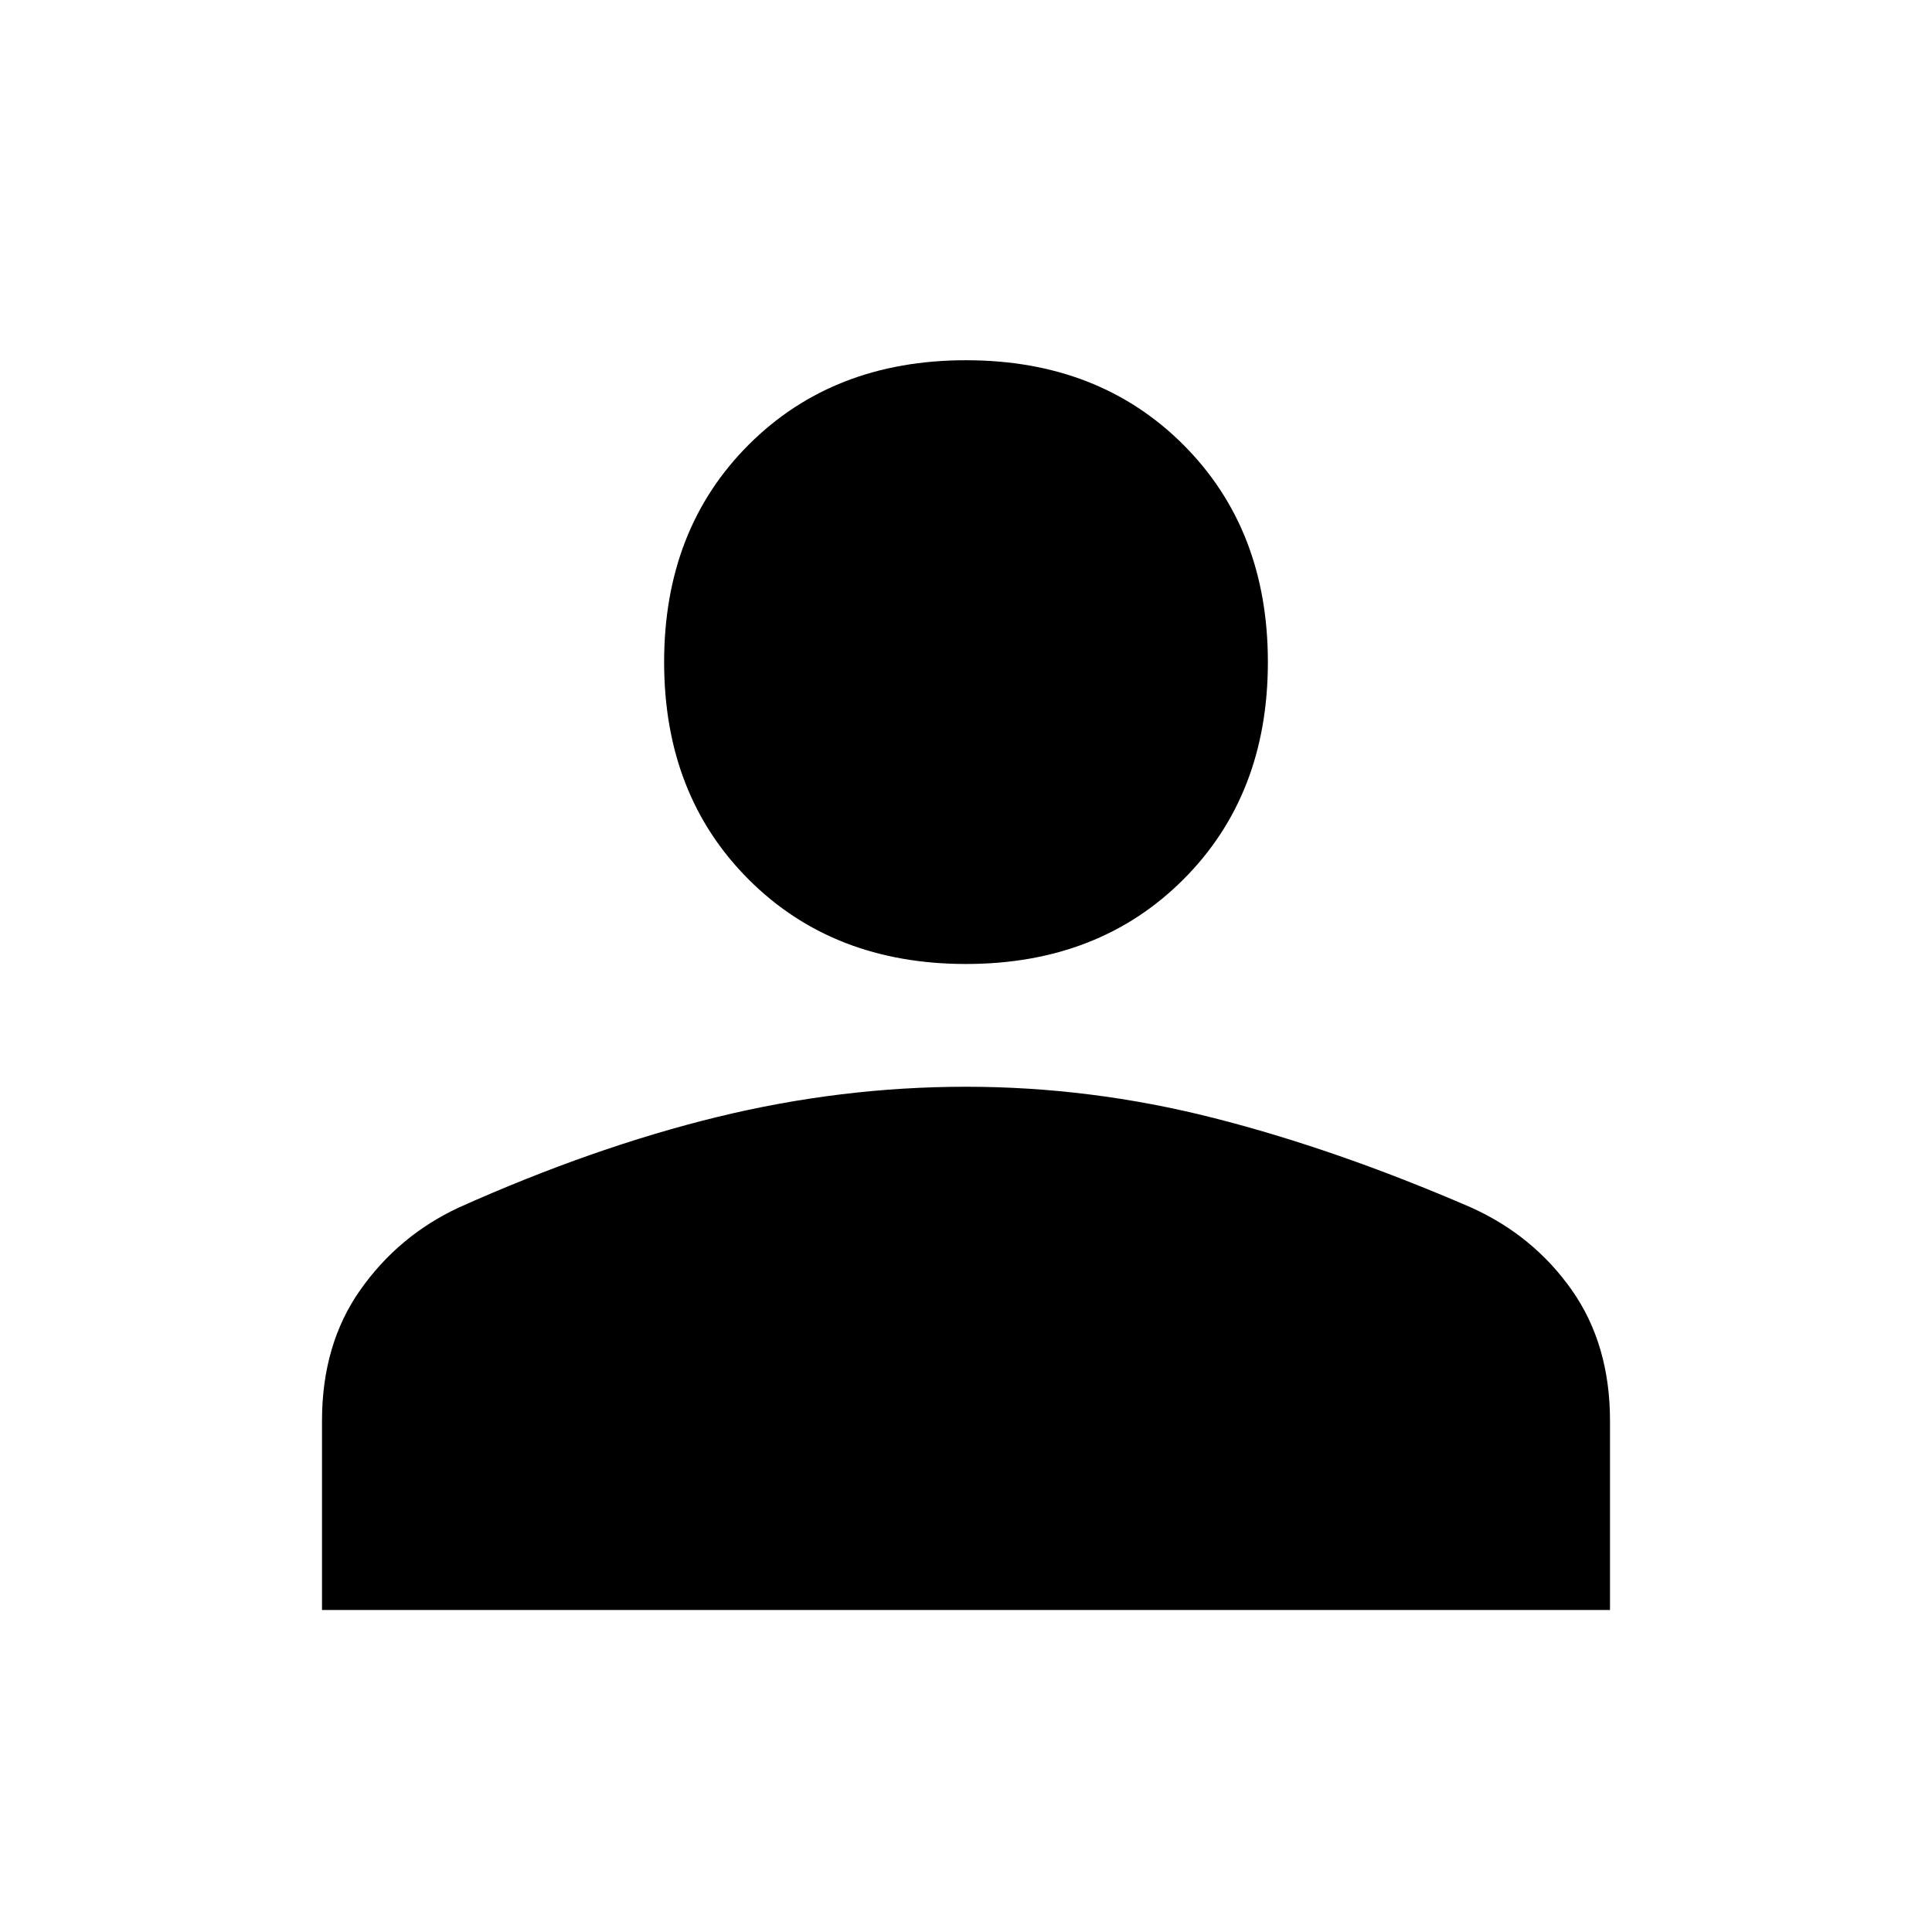
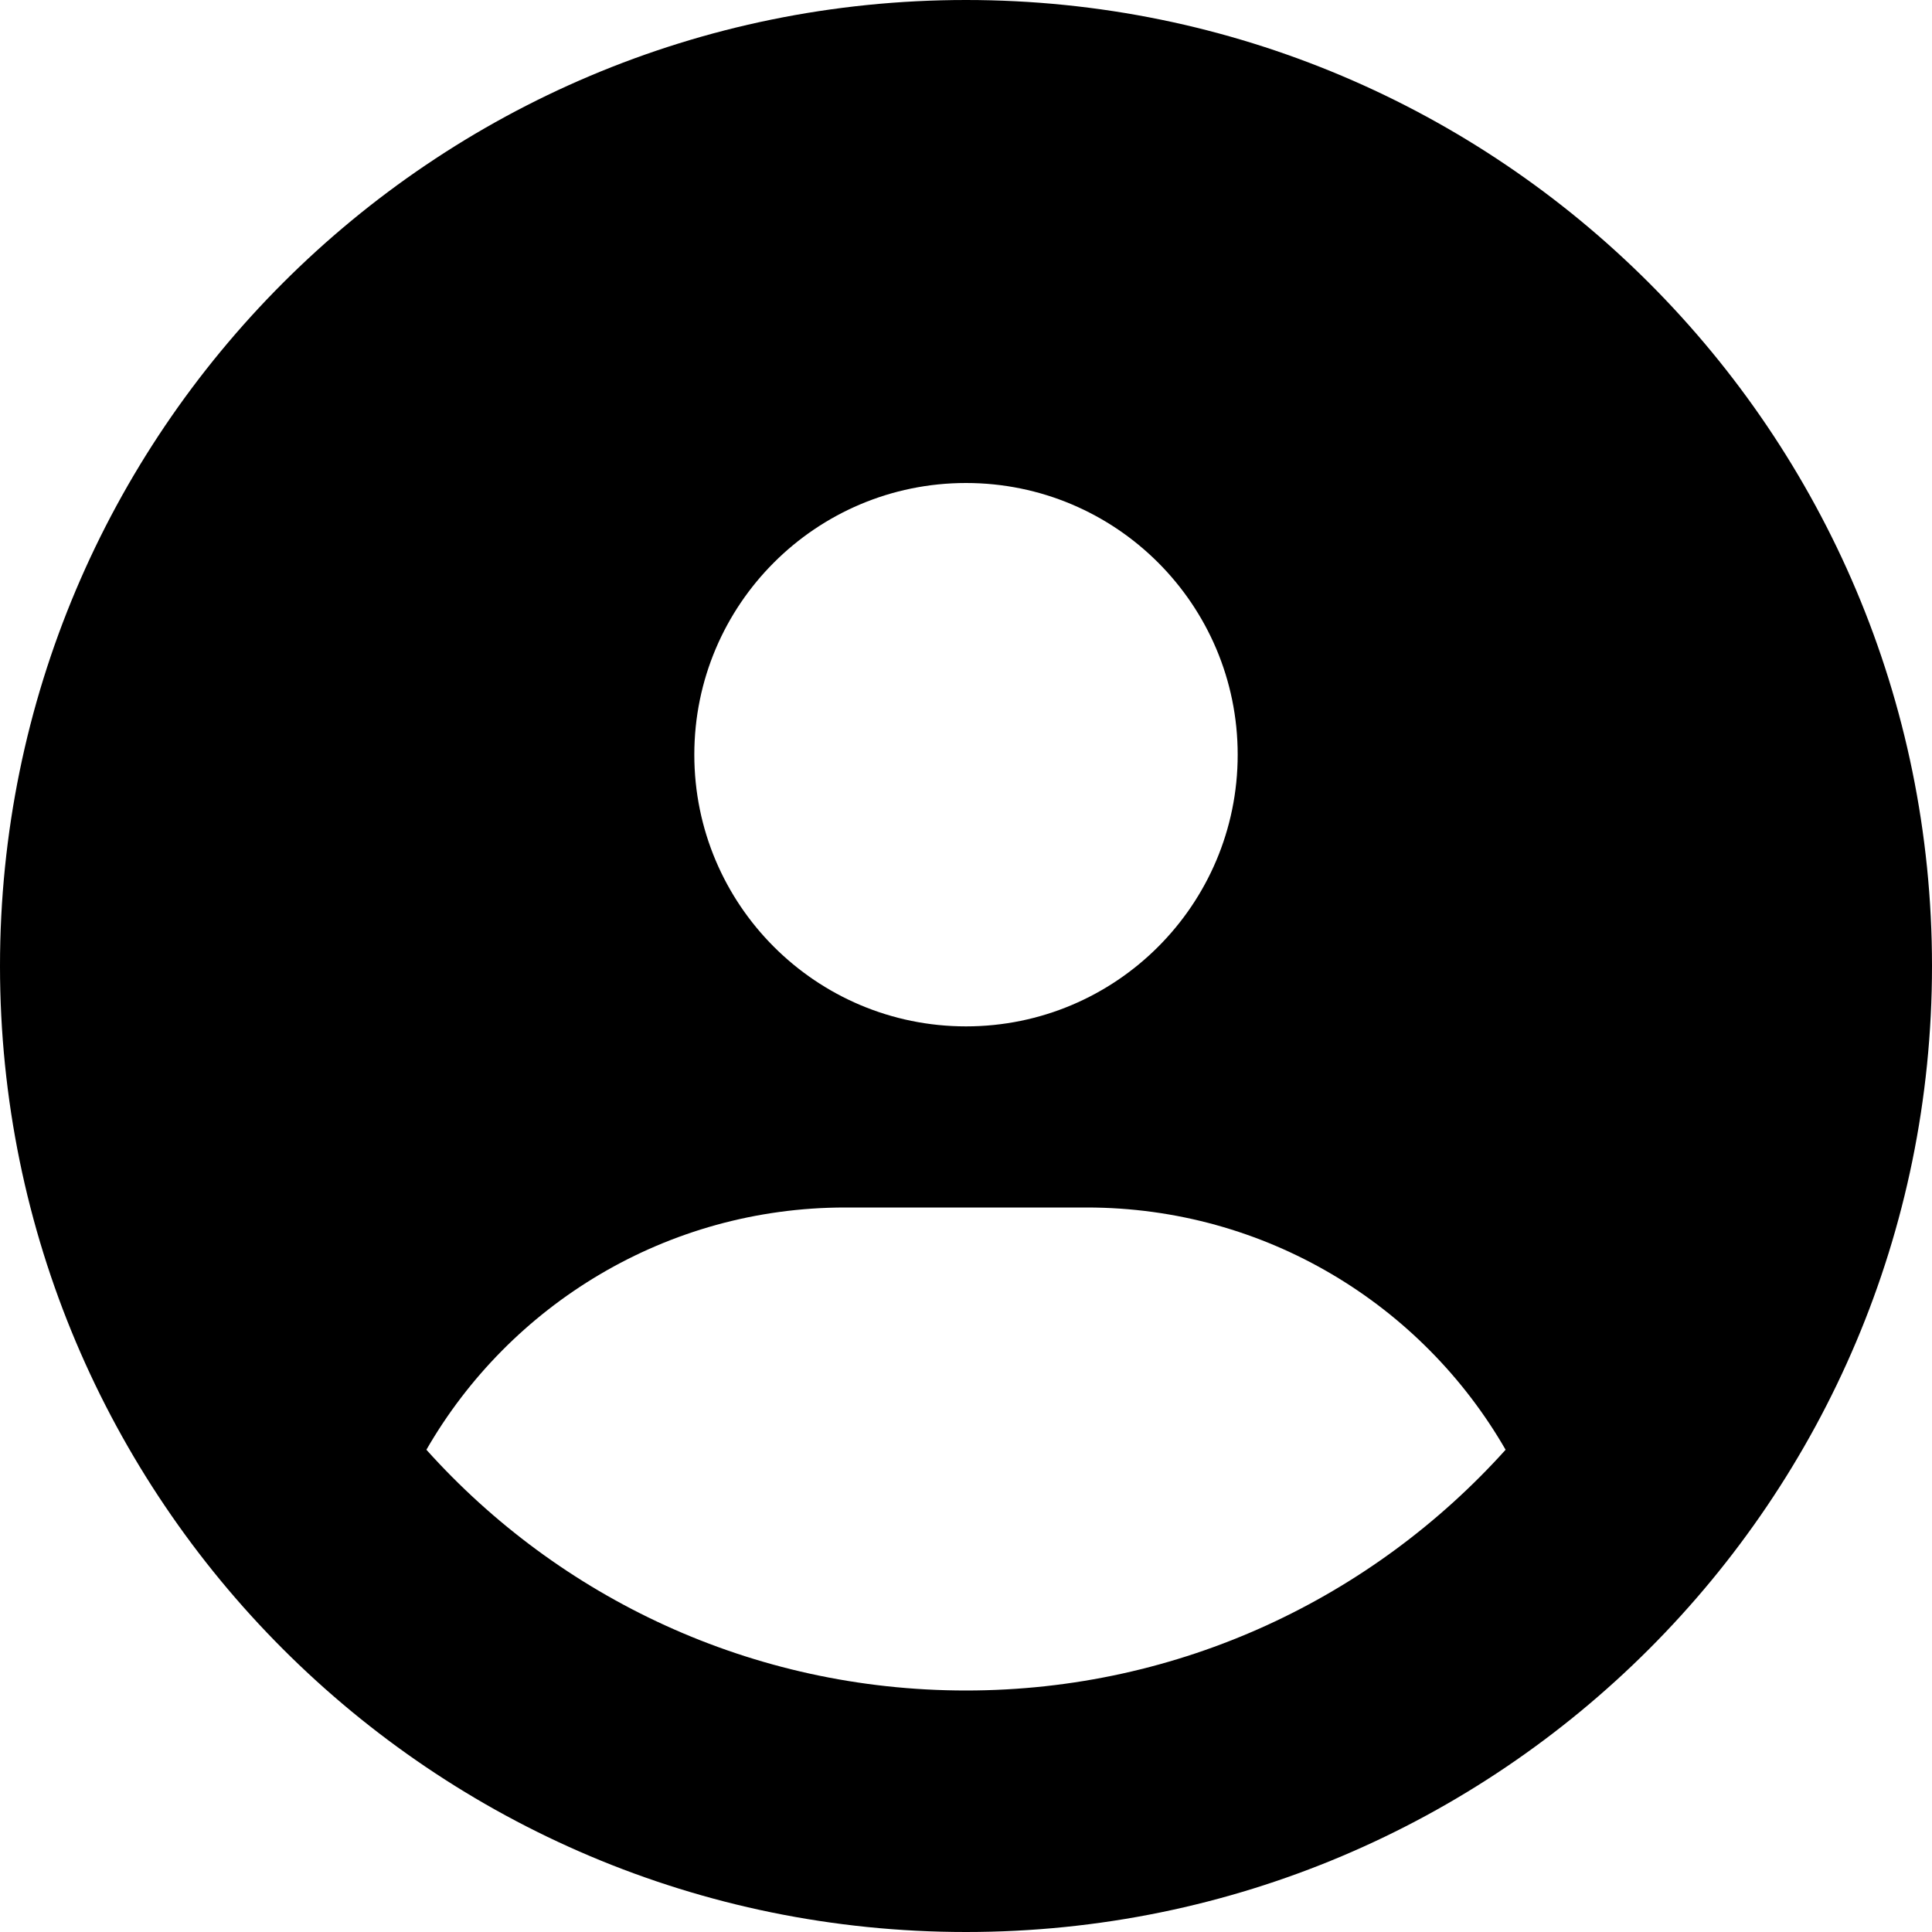
- <svg xmlns="http://www.w3.org/2000/svg" height="48" viewBox="0 -960 960 960" width="48">
-   <path d="M480-481q-66 0-108-42t-42-108q0-66 42-108t108-42q66 0 108 42t42 108q0 66-42 108t-108 42ZM160-160v-94q0-38 19-65t49-41q67-30 128.5-45T480-420q62 0 123 15.5T731-360q31 14 50 41t19 65v94H160Z" />
+ <svg xmlns="http://www.w3.org/2000/svg" viewBox="0 0 512 512">
+   <path d="M399 384.2C376.9 345.8 335.4 320 288 320H224c-47.4 0-88.9 25.8-111 64.2c35.2 39.2 86.2 63.8 143 63.8s107.8-24.7 143-63.8zM0 256a256 256 0 1 1 512 0A256 256 0 1 1 0 256zm256 16a72 72 0 1 0 0-144 72 72 0 1 0 0 144z" />
</svg>
